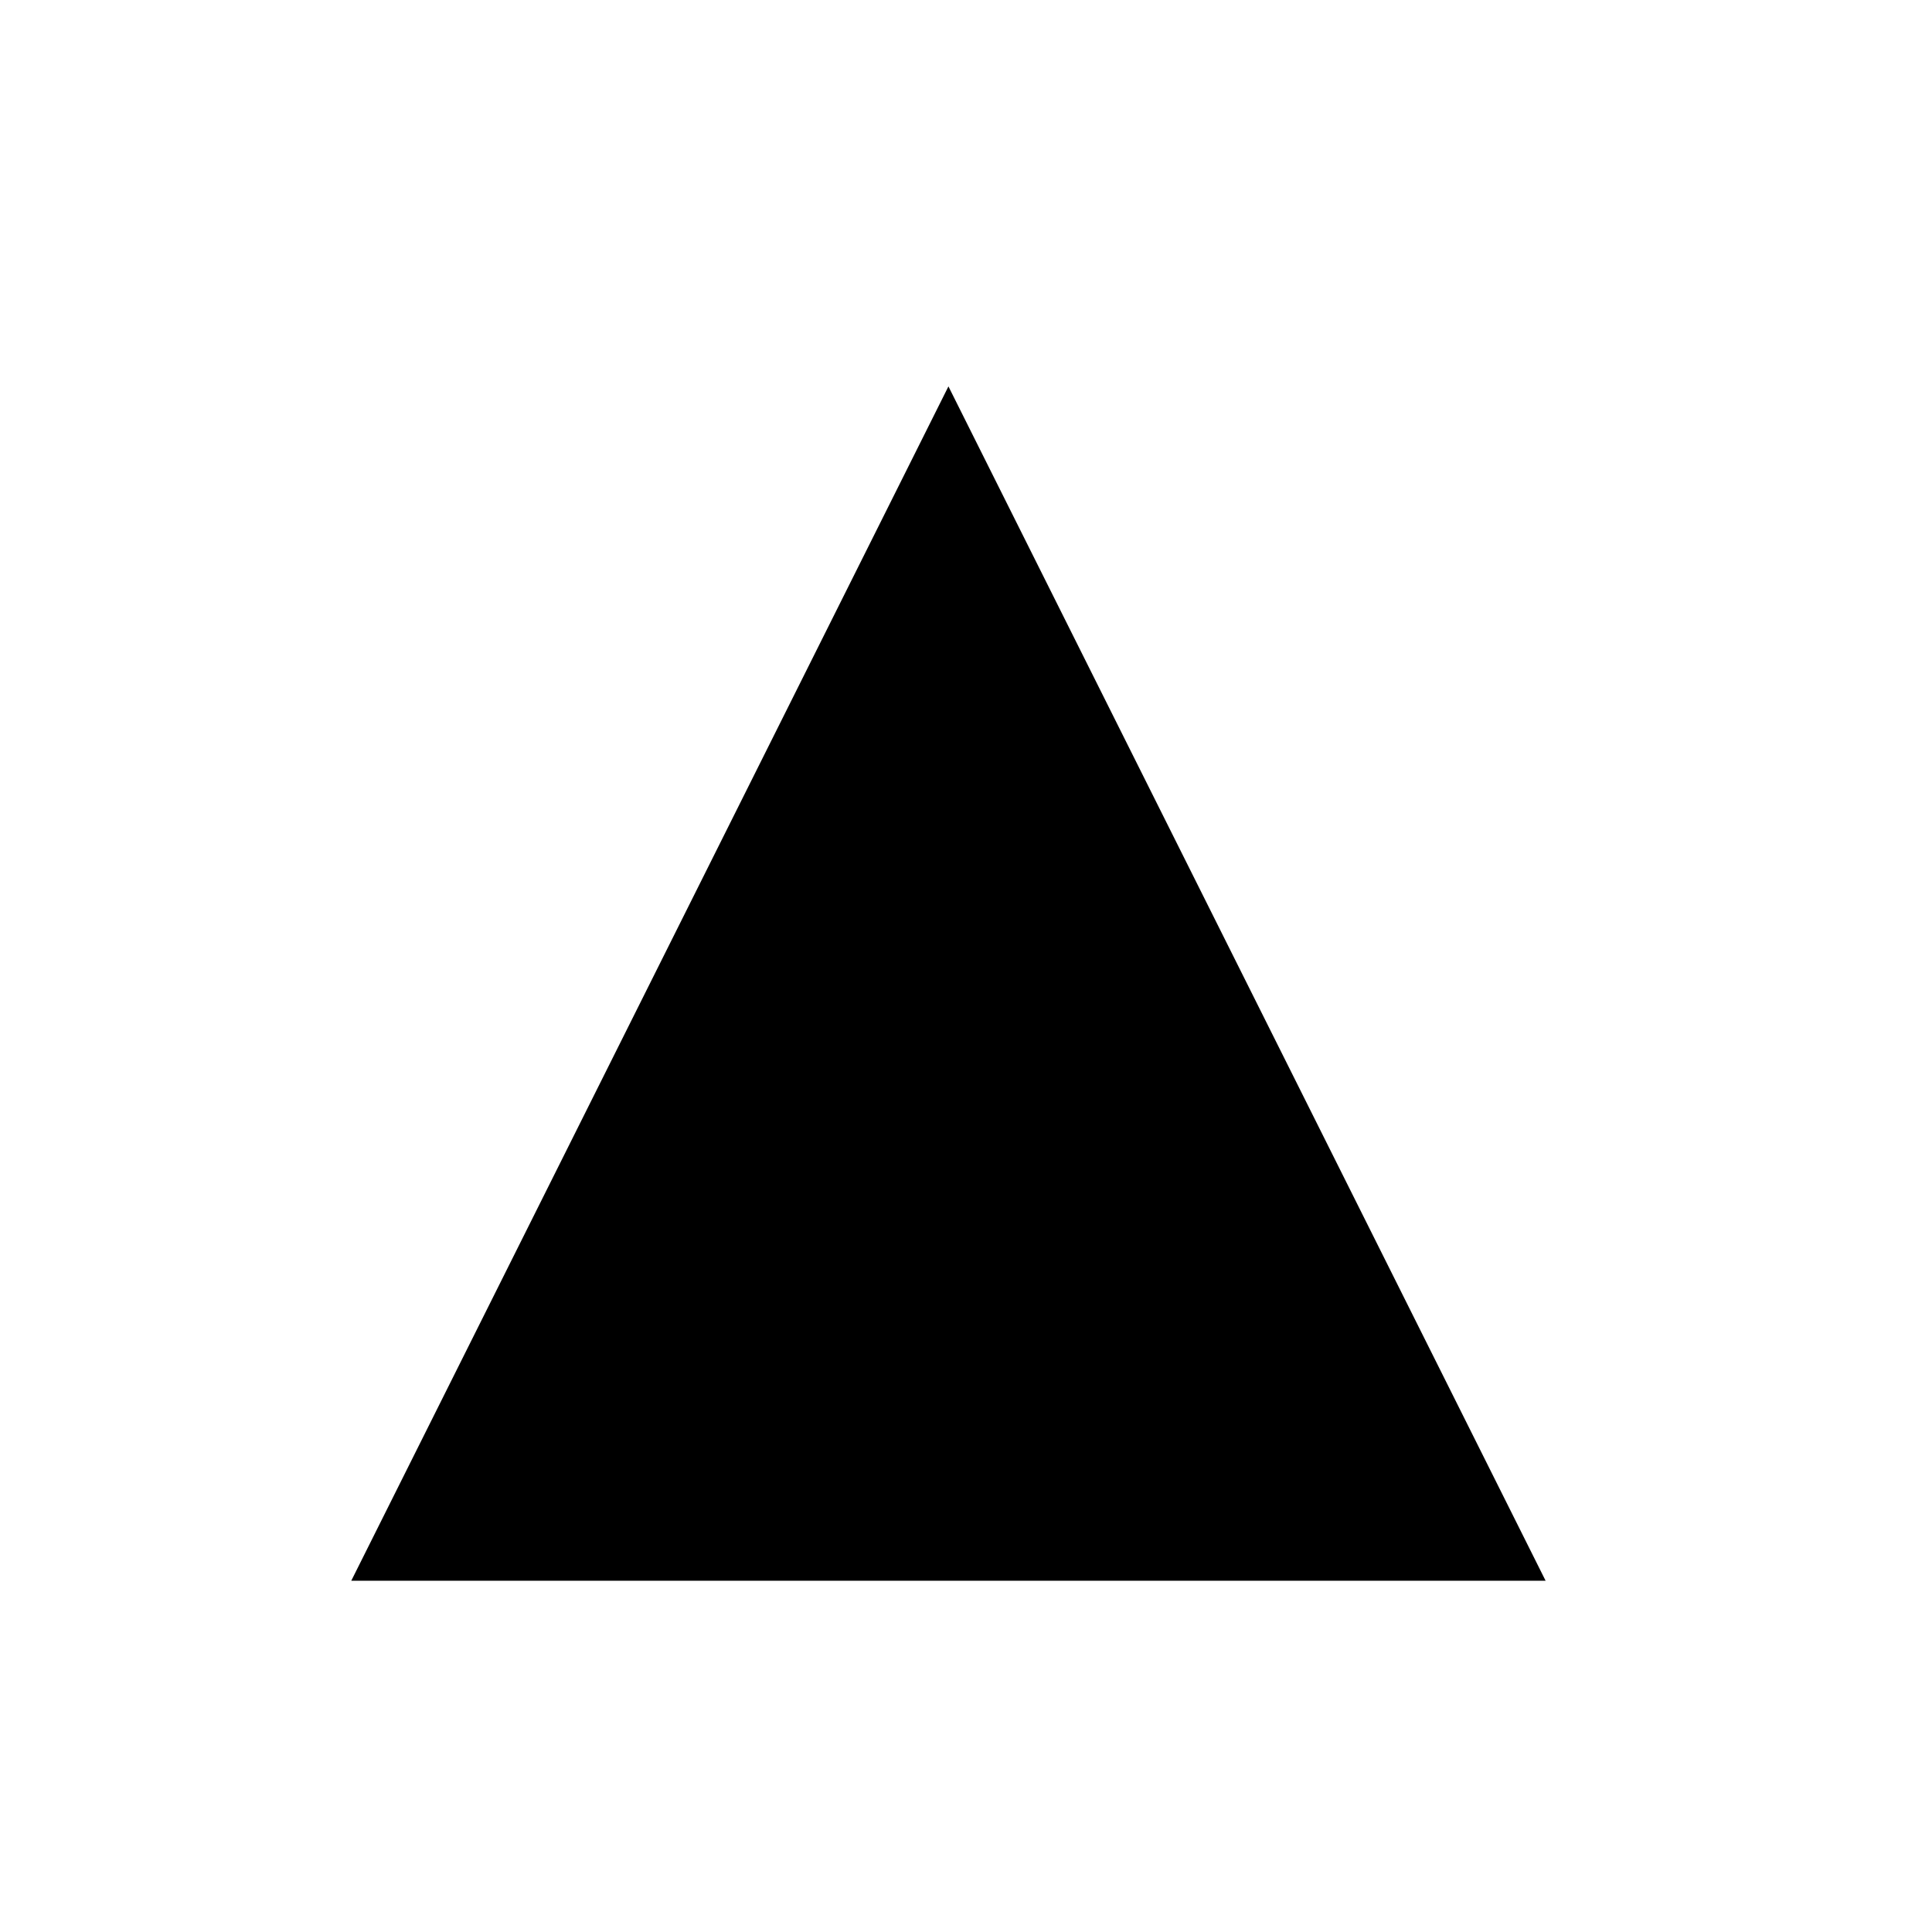
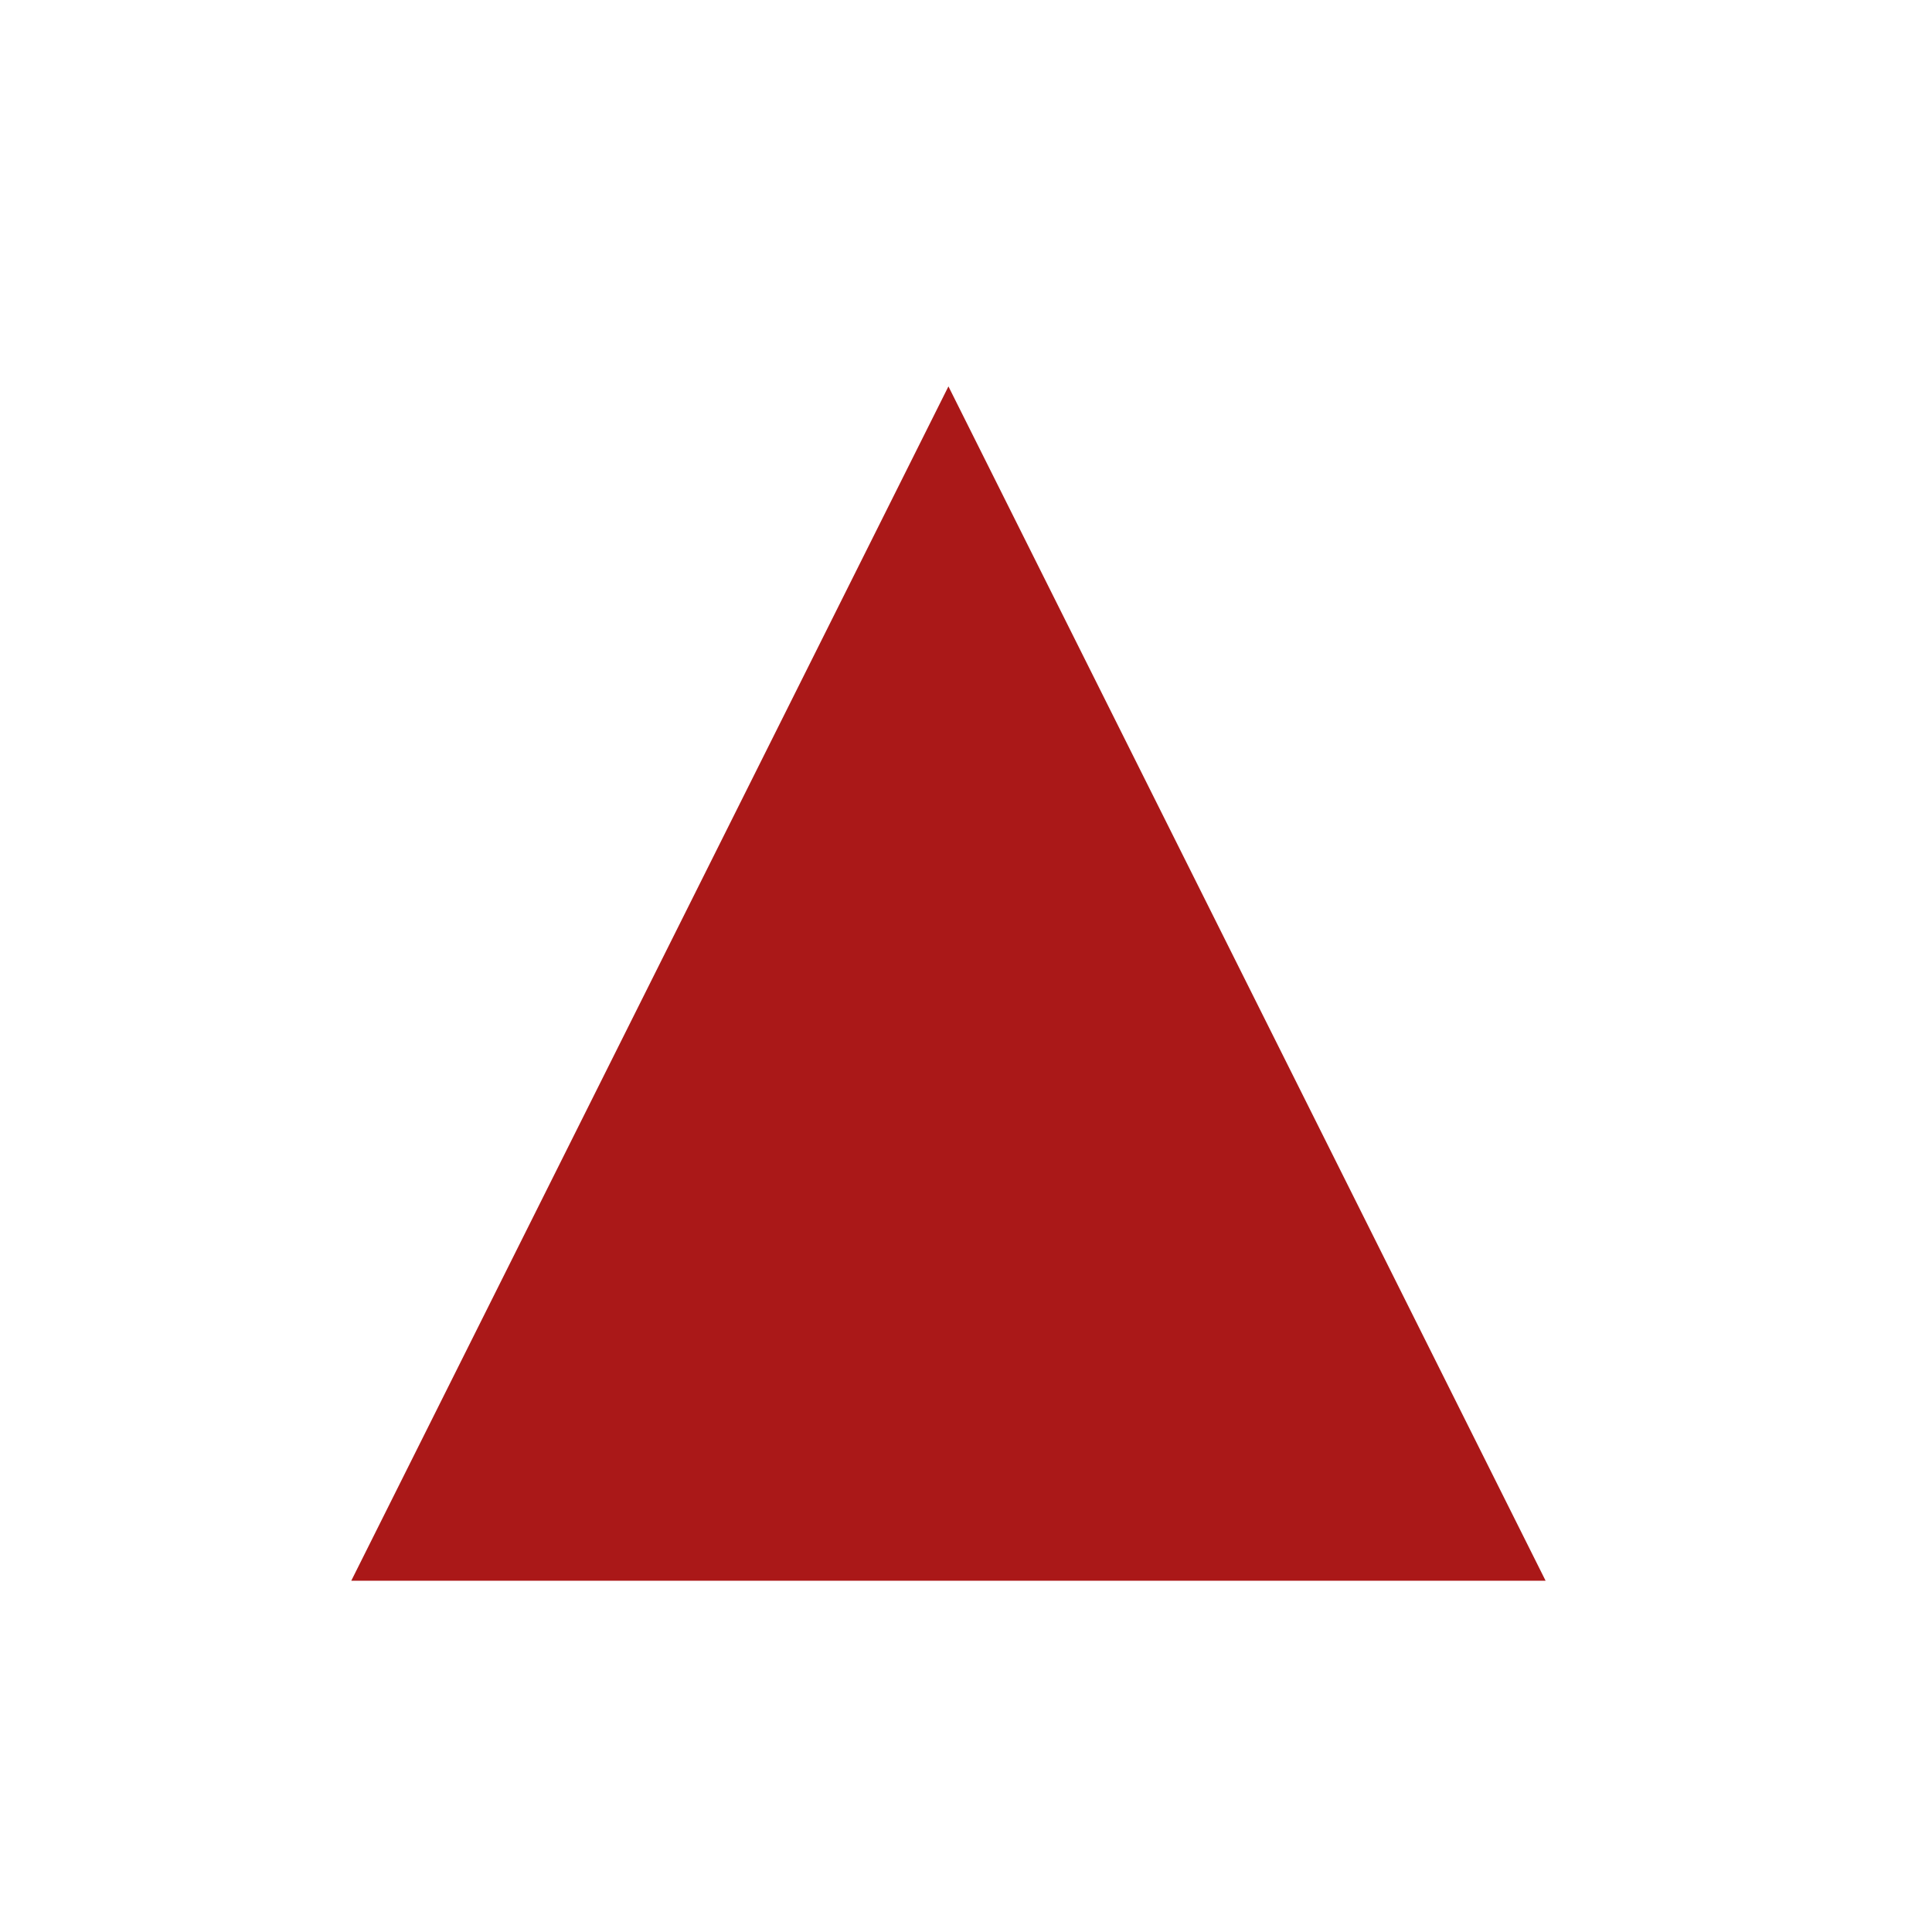
<svg xmlns="http://www.w3.org/2000/svg" width="55px" height="55px" viewBox="0 0 55 55" version="1.1">
  <g id="severity-level-3of3" stroke="none" stroke-width="1" fill="none" fill-rule="evenodd">
-     <polygon id="Triangle" fill="#000000" points="27 11 44 45 10 45" />
+     <polygon id="Triangle" fill="#AA1818" points="27 11 44 45 10 45" />
  </g>
</svg>
